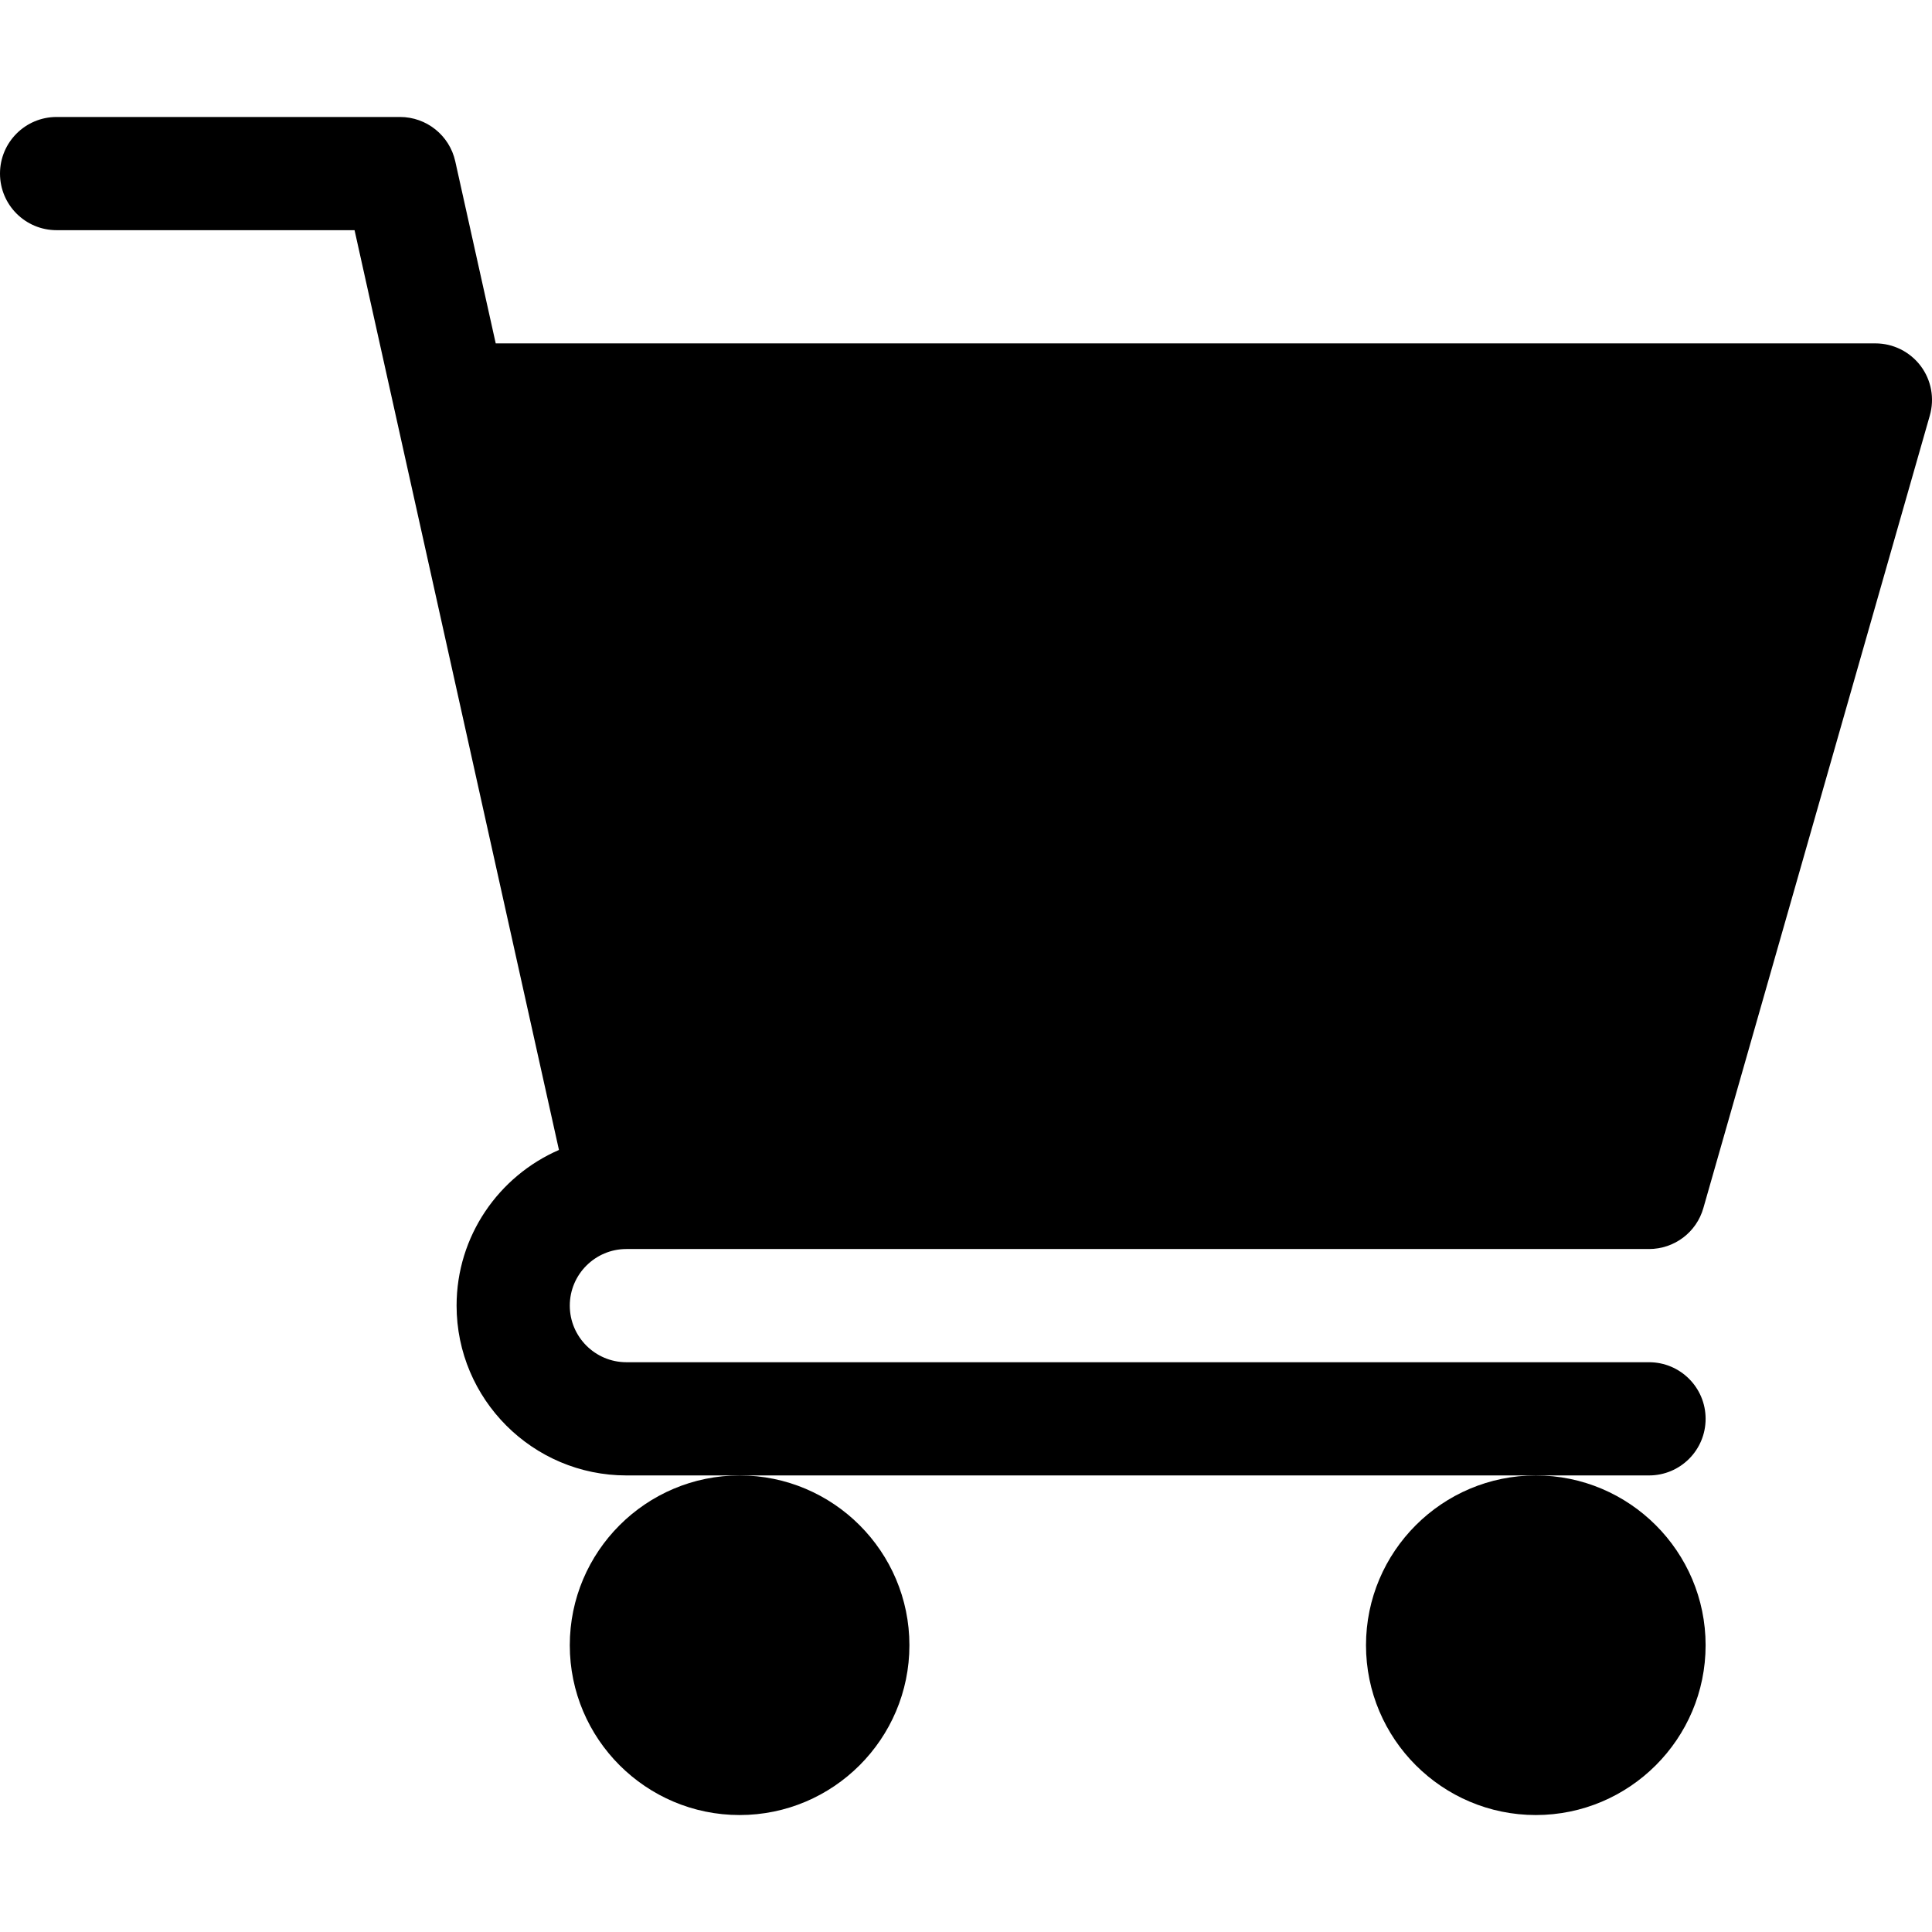
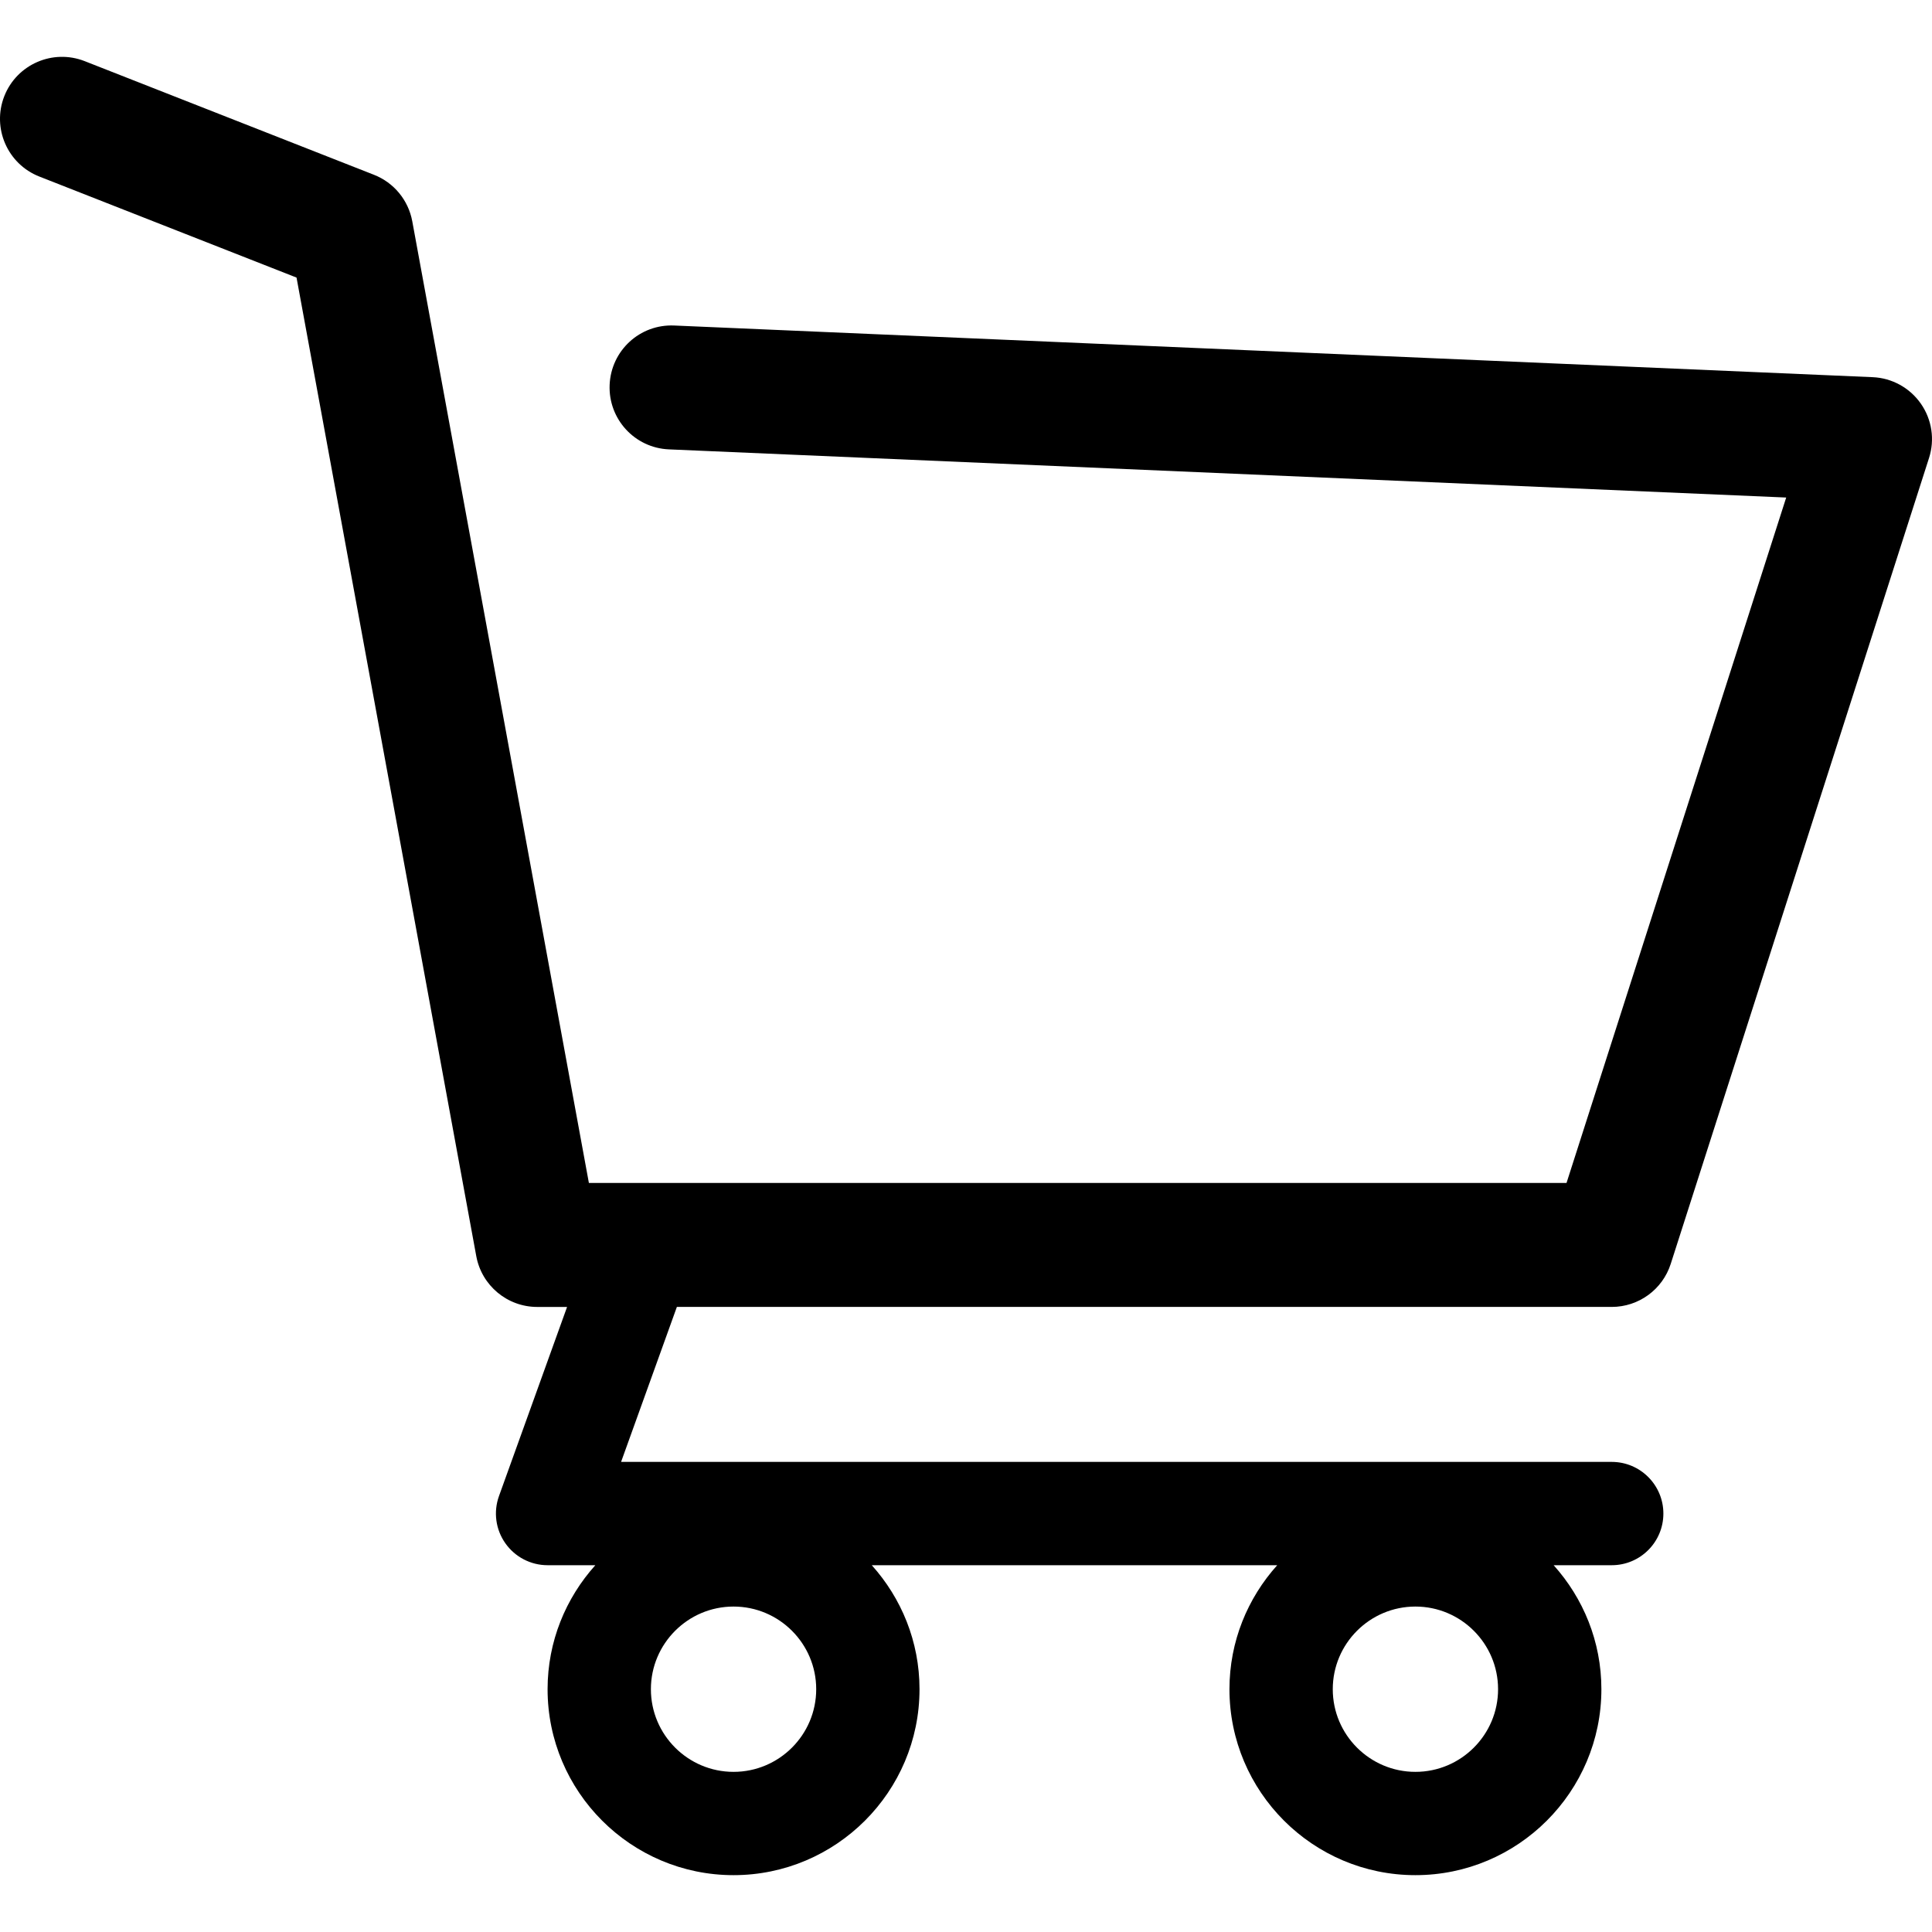
- <svg xmlns="http://www.w3.org/2000/svg" height="512pt" viewBox="0 -31 512 512" width="512pt">
-   <path d="m166 300.004h271.004c6.711 0 12.598-4.438 14.414-10.883l60.004-210.004c1.289-4.527.406-9.391-2.434-13.152-2.844-3.75-7.266-5.965-11.984-5.965h-365.633l-10.723-48.25c-1.523-6.871-7.617-11.75-14.648-11.75h-91c-8.289 0-15 6.711-15 15 0 8.293 6.711 15 15 15h78.961l54.168 243.75c-15.938 6.93-27.129 22.793-27.129 41.254 0 24.812 20.188 45 45 45h271.004c8.293 0 15-6.707 15-15 0-8.289-6.707-15-15-15h-271.004c-8.262 0-15-6.723-15-15s6.738-15 15-15zm0 0" />
-   <path d="m151 405.004c0 24.816 20.188 45 45.004 45 24.812 0 45-20.184 45-45 0-24.812-20.188-45-45-45-24.816 0-45.004 20.188-45.004 45zm0 0" />
-   <path d="m362.004 405.004c0 24.816 20.188 45 45 45 24.816 0 45-20.184 45-45 0-24.812-20.184-45-45-45-24.812 0-45 20.188-45 45zm0 0" />
+ <svg xmlns="http://www.w3.org/2000/svg" version="1.1" id="Capa_1" x="0px" y="0px" width="446.853px" height="446.853px" viewBox="0 0 446.853 446.853" style="enable-background:new 0 0 446.853 446.853;" xml:space="preserve">
+   <g>
+     <path d="M444.274,93.36c-2.558-3.666-6.674-5.932-11.145-6.123L155.942,75.289c-7.953-0.348-14.599,5.792-14.939,13.708   c-0.338,7.913,5.792,14.599,13.707,14.939l258.421,11.14L362.32,273.61H136.205L95.354,51.179   c-0.898-4.875-4.245-8.942-8.861-10.753L19.586,14.141c-7.374-2.887-15.695,0.735-18.591,8.1c-2.891,7.369,0.73,15.695,8.1,18.591   l59.491,23.371l41.572,226.335c1.253,6.804,7.183,11.746,14.104,11.746h6.896l-15.747,43.74c-1.318,3.664-0.775,7.733,1.468,10.916   c2.24,3.184,5.883,5.078,9.772,5.078h11.045c-6.844,7.617-11.045,17.646-11.045,28.675c0,23.718,19.299,43.012,43.012,43.012   s43.012-19.294,43.012-43.012c0-11.028-4.201-21.058-11.044-28.675h93.777c-6.847,7.617-11.047,17.646-11.047,28.675   c0,23.718,19.294,43.012,43.012,43.012c23.719,0,43.012-19.294,43.012-43.012c0-11.028-4.2-21.058-11.042-28.675h13.432   c6.6,0,11.948-5.349,11.948-11.947c0-6.6-5.349-11.948-11.948-11.948H143.651l12.902-35.843h216.221   c6.235,0,11.752-4.028,13.651-9.96l59.739-186.387C447.536,101.679,446.832,97.028,444.274,93.36z M169.664,409.814   c-10.543,0-19.117-8.573-19.117-19.116s8.574-19.117,19.117-19.117s19.116,8.574,19.116,19.117S180.207,409.814,169.664,409.814z    M327.373,409.814c-10.543,0-19.116-8.573-19.116-19.116s8.573-19.117,19.116-19.117s19.116,8.574,19.116,19.117   S337.916,409.814,327.373,409.814z" />
+   </g>
+   <g>
+ </g>
+   <g>
+ </g>
+   <g>
+ </g>
+   <g>
+ </g>
+   <g>
+ </g>
+   <g>
+ </g>
+   <g>
+ </g>
+   <g>
+ </g>
+   <g>
+ </g>
+   <g>
+ </g>
+   <g>
+ </g>
+   <g>
+ </g>
+   <g>
+ </g>
+   <g>
+ </g>
+   <g>
+ </g>
</svg>
